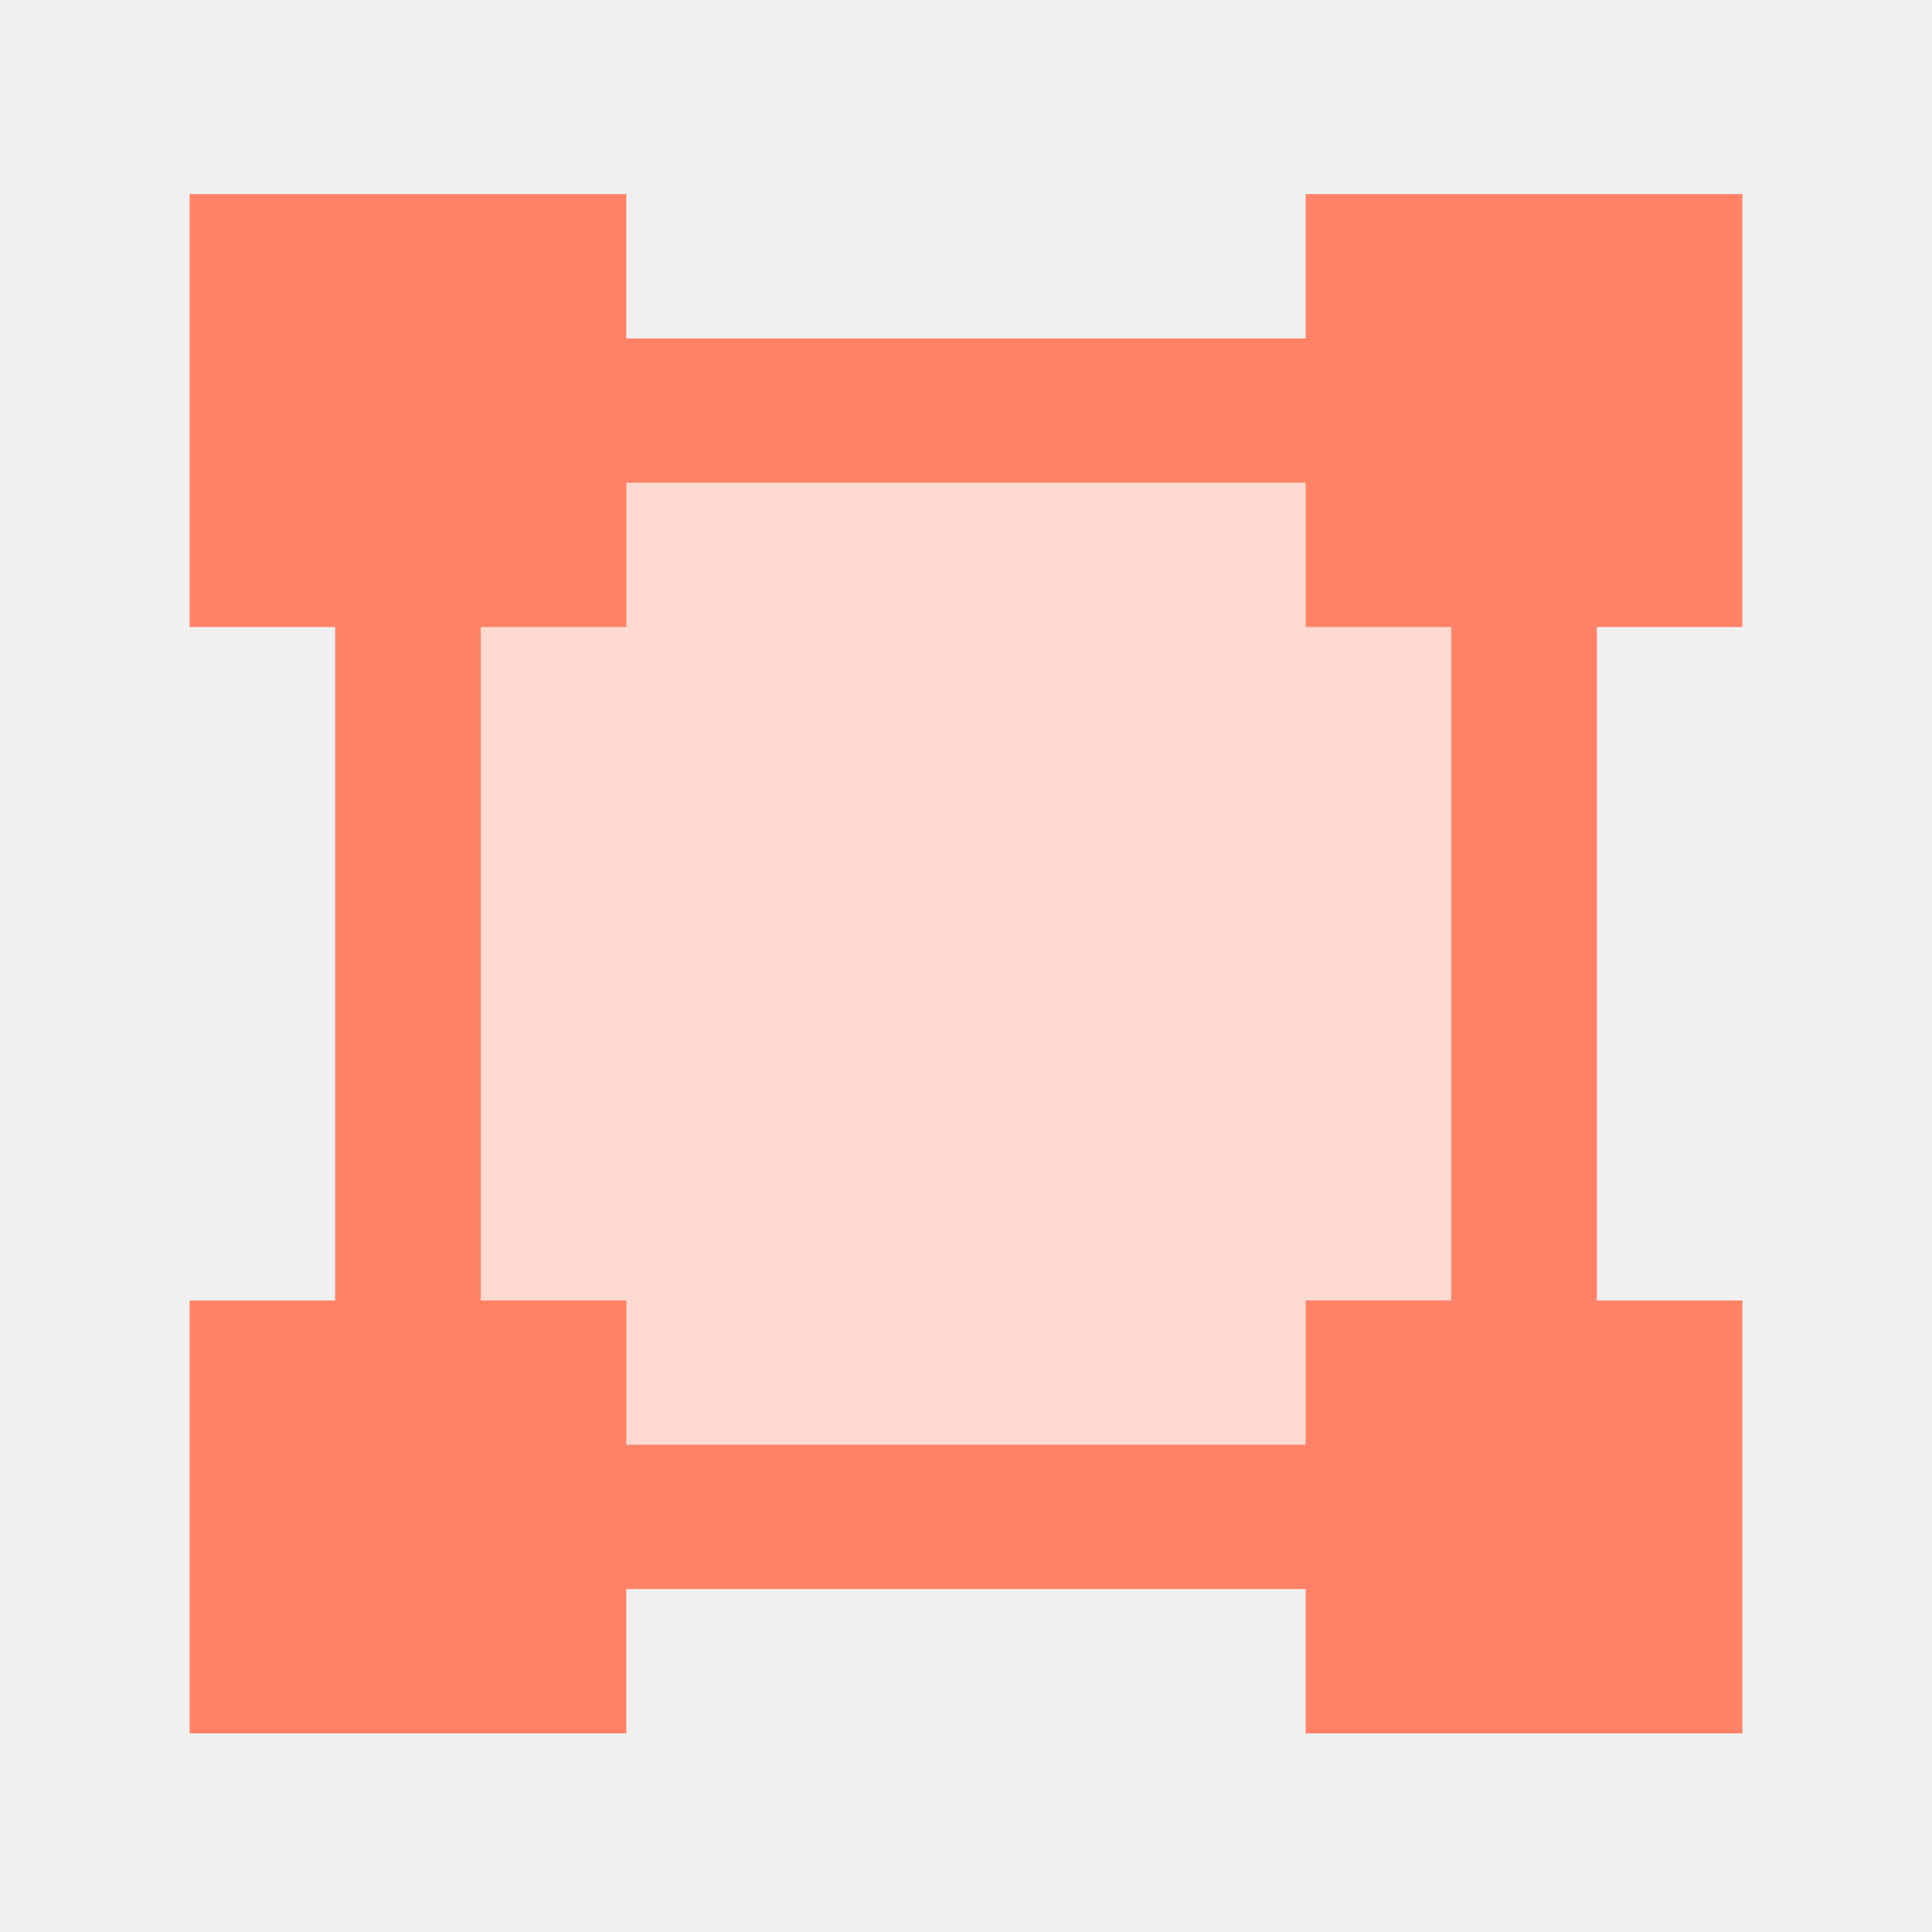
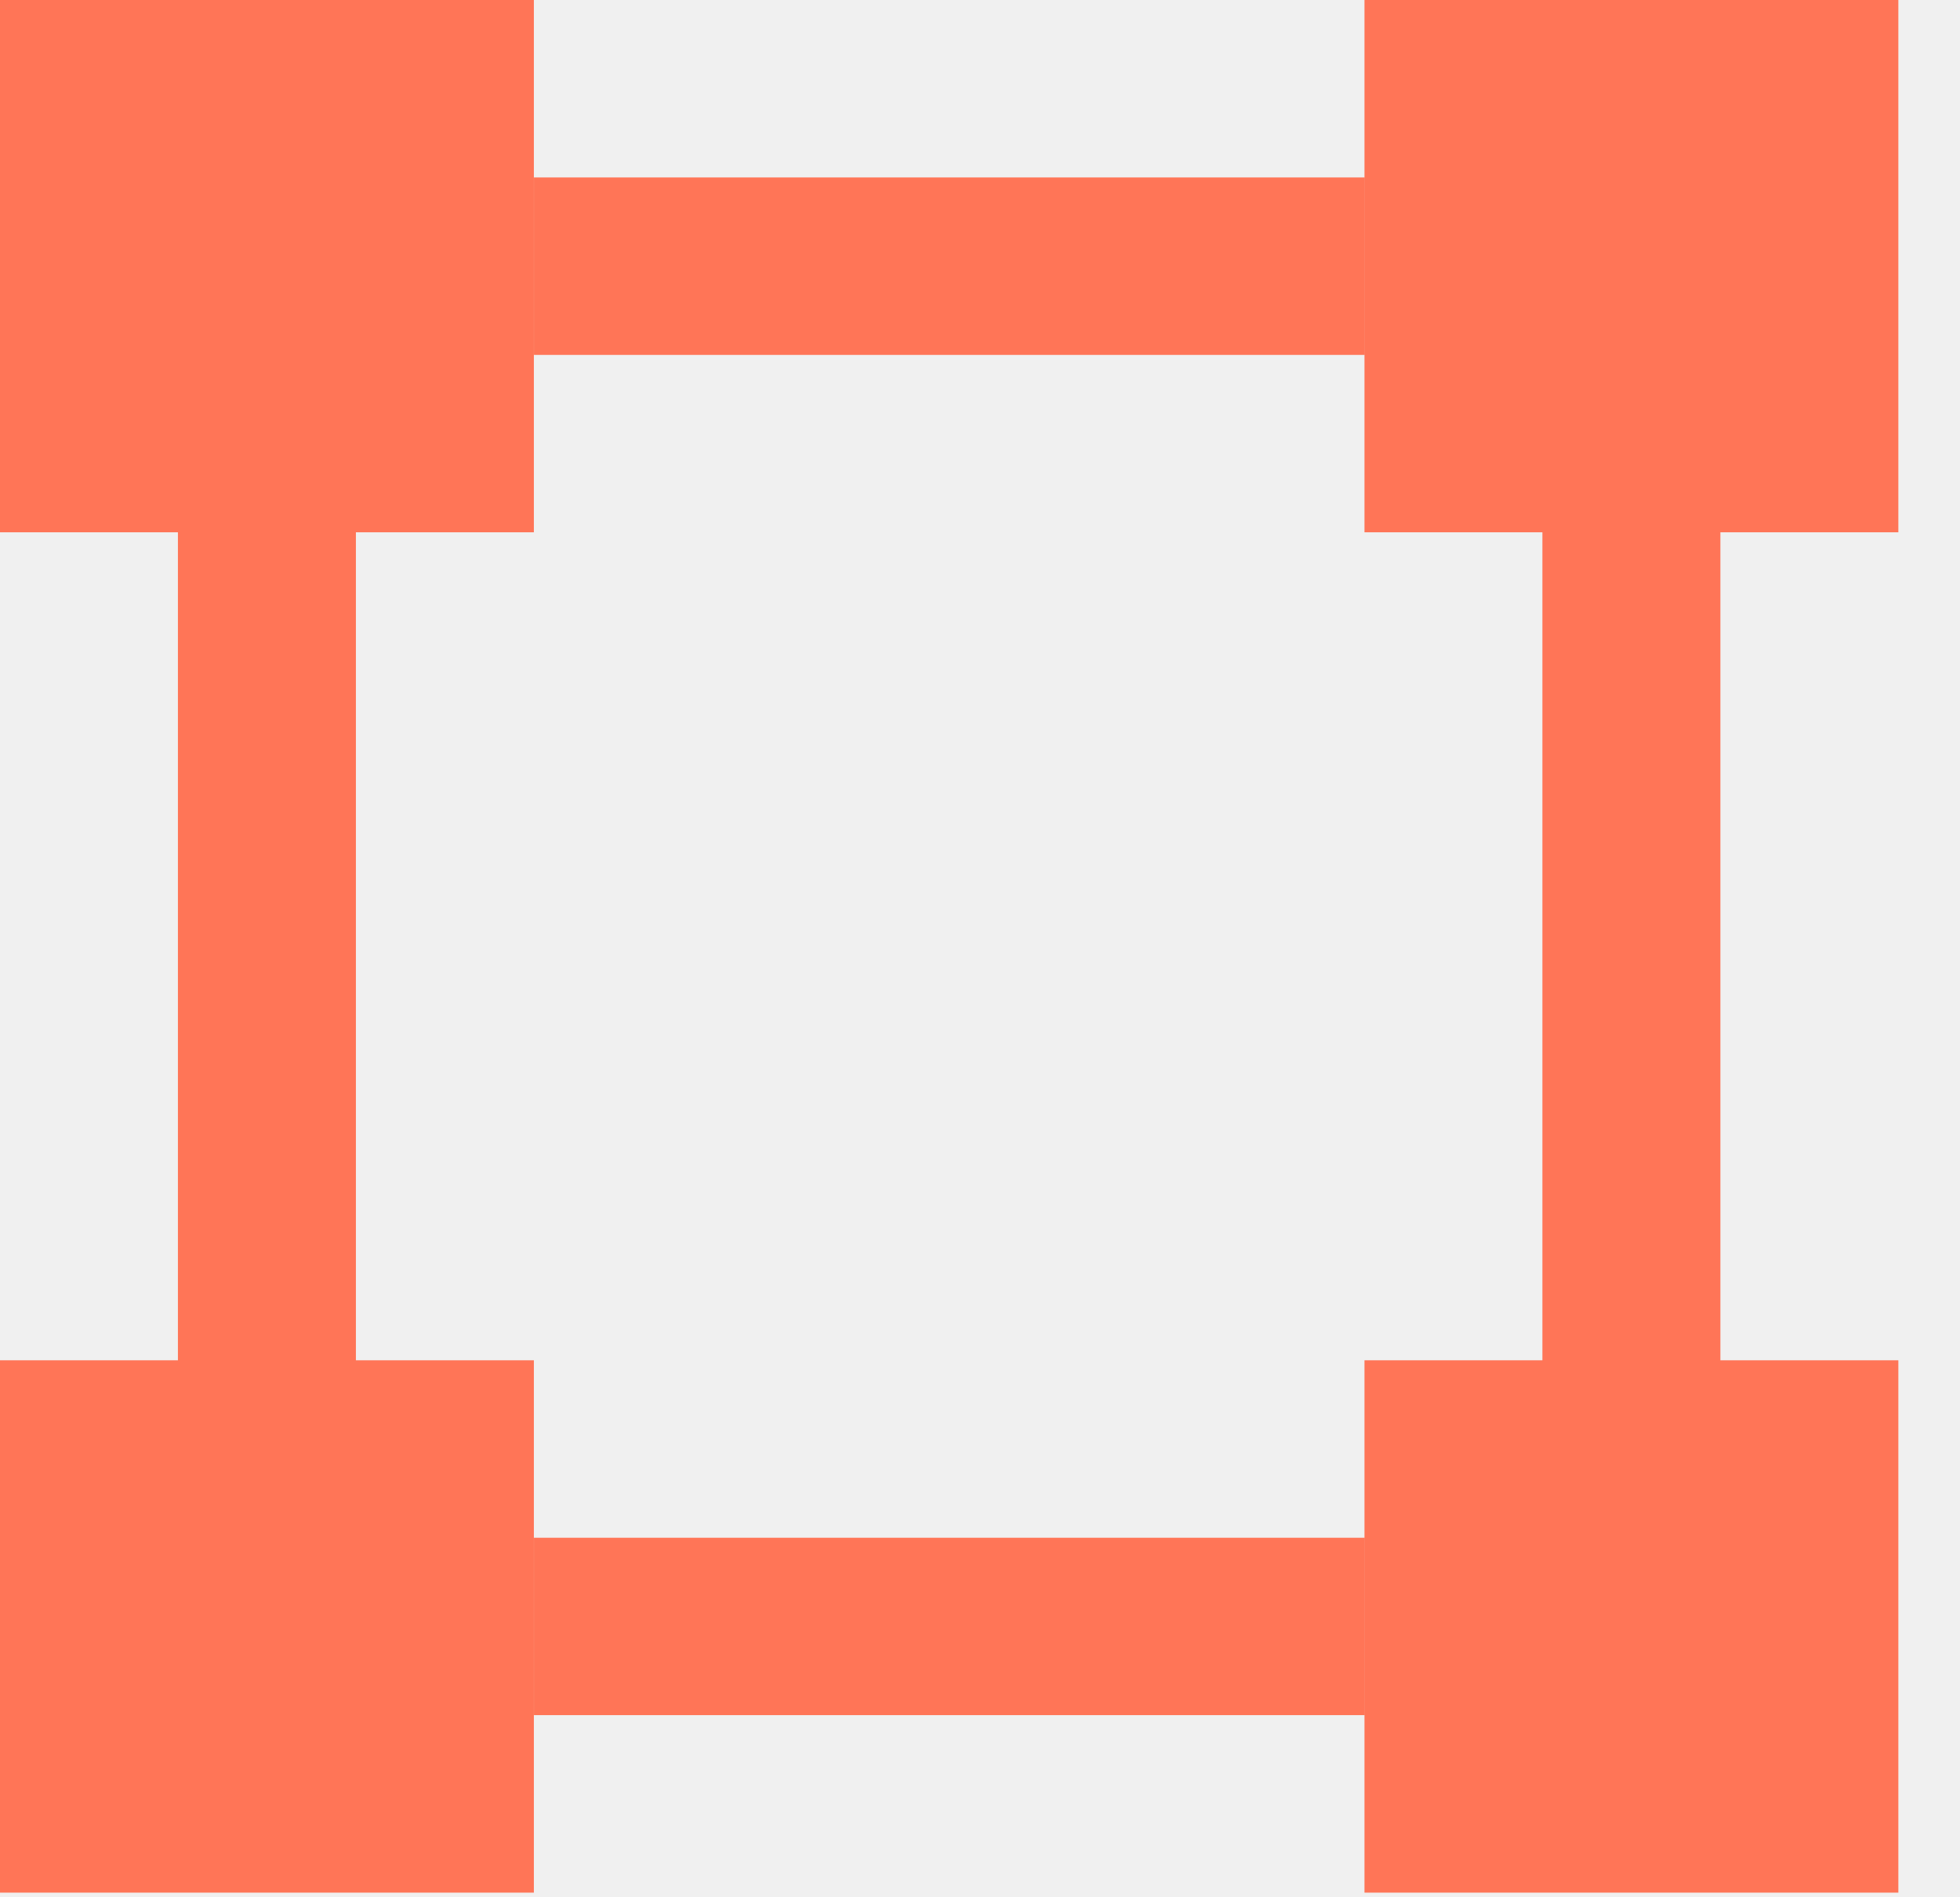
- <svg xmlns="http://www.w3.org/2000/svg" width="256" height="256" fill="none">
-   <g clip-path="url(#a)">
-     <path d="M74.953 180.284v17.528h106.093v-17.528h17.682V75.116h-17.682V57.588H74.953v17.528H57.27v105.168h17.683Z" fill="#FFDAD1" />
-     <path fill-rule="evenodd" clip-rule="evenodd" d="M230.877 83.084h-57.869V25.719h57.869v57.365Zm-147.886 0H25.12V25.72h57.87v19.122h90.016v19.121H82.991v19.121ZM25.12 229.683h57.87v-19.124h90.016v-19.121H82.991v-19.12H63.703V83.086h-19.29v89.232H25.122v57.365Zm205.756 0h-57.869v-57.365H192.3V83.086h19.29v89.232h19.287v57.365Z" fill="#FF8267" />
-   </g>
-   <defs>
-     <clipPath id="a">
-       <path fill="#fff" transform="translate(25.122 25.72)" d="M0 0h205.757v203.963H0z" />
-     </clipPath>
-   </defs>
+ <svg xmlns="http://www.w3.org/2000/svg" width="31" height="30" viewBox="0 0 31 30" fill="none">
+   <path fill-rule="evenodd" clip-rule="evenodd" d="M8.444 8.42H0V0H8.444V8.42ZM30.025 8.42H21.581V3.32022e-05H30.025V8.42ZM0 29.939H8.444V21.518H0V29.939ZM30.025 29.939H21.581V21.518H30.025V29.939ZM2.814 8.42H5.629V21.518H2.814V8.42ZM27.21 8.42H24.395V21.518H27.21V8.42ZM8.445 2.807H21.58V5.614H8.445V2.807ZM21.58 24.325H8.445V27.131H21.58V24.325Z" fill="#FF7557" />
</svg>
